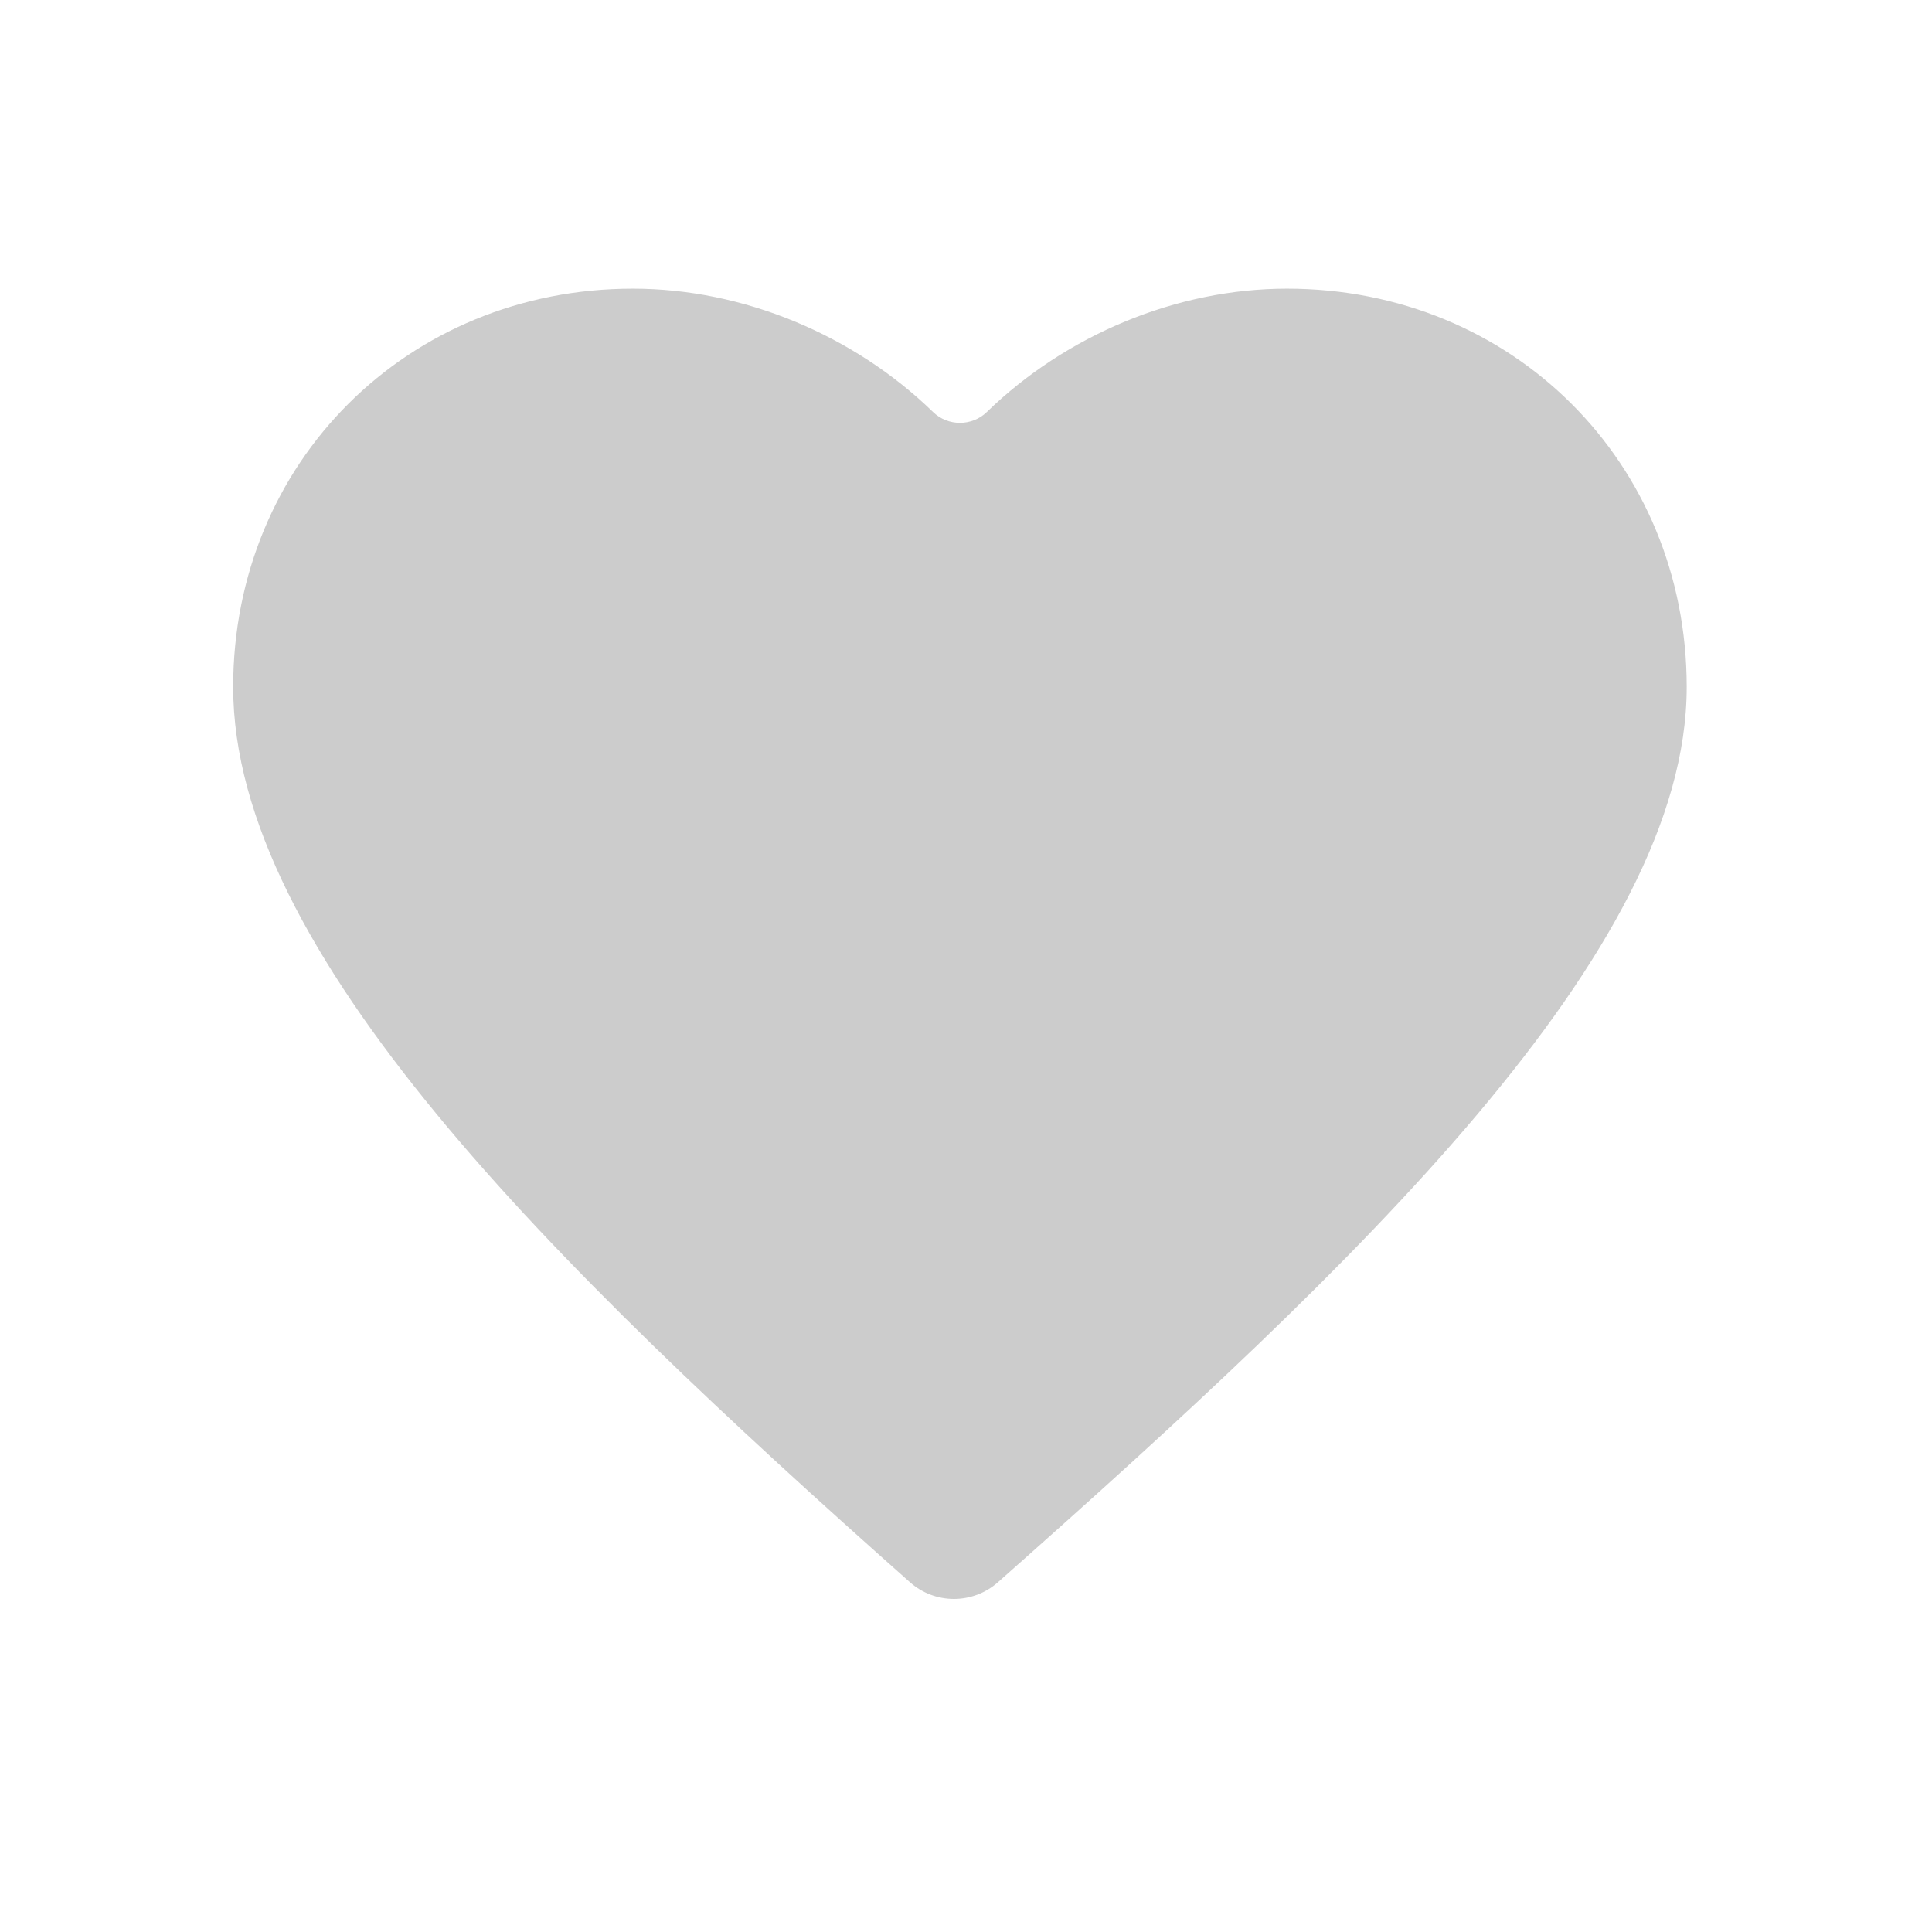
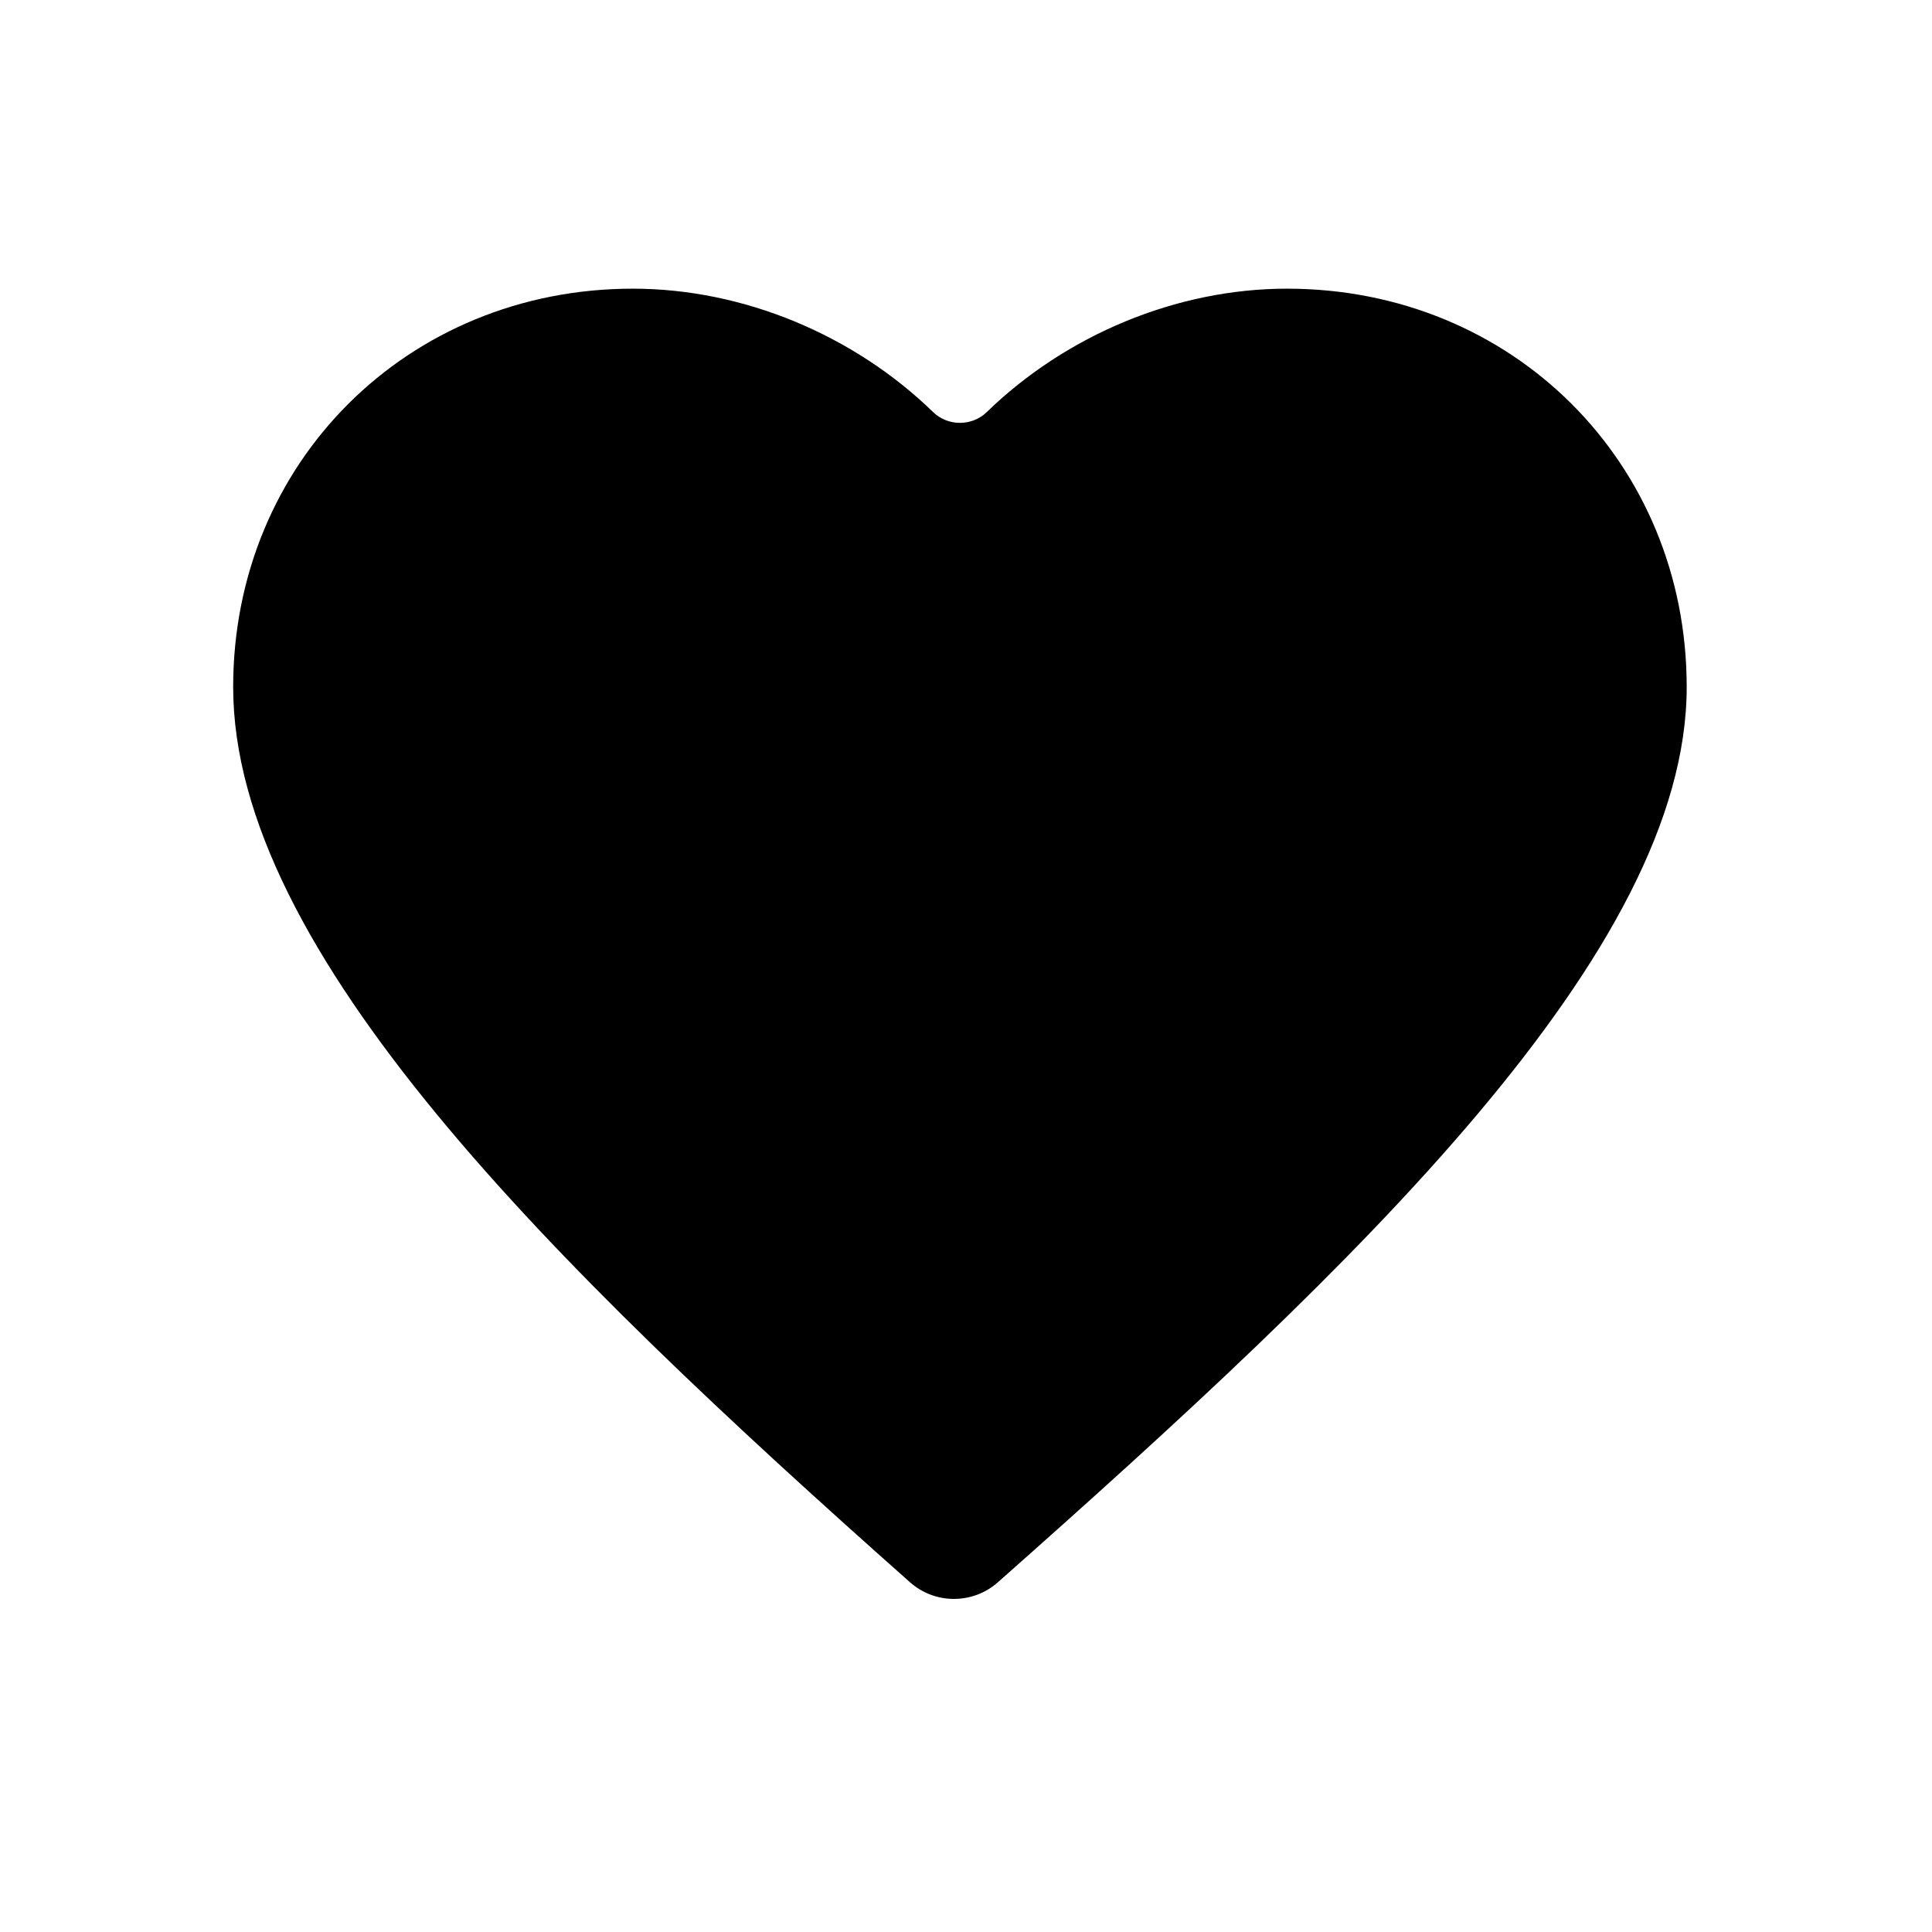
<svg xmlns="http://www.w3.org/2000/svg" width="29" height="29" viewBox="0 0 29 29" fill="none">
  <g id="favorites">
-     <path id="Heart" d="M14.979 23.75C14.602 24.084 14.034 24.084 13.658 23.749C8.252 18.953 3.5 14.281 3.5 10.312C3.5 6.942 6.118 4.333 9.5 4.333C11.158 4.333 12.817 5.029 14.007 6.186C14.228 6.401 14.59 6.401 14.811 6.186C16.002 5.029 17.66 4.333 19.318 4.333C22.7 4.333 25.318 6.942 25.318 10.312C25.318 14.281 20.398 18.953 14.979 23.75Z" fill="#CCCCCC" />
+     <path id="Heart" d="M14.979 23.75C14.602 24.084 14.034 24.084 13.658 23.749C8.252 18.953 3.5 14.281 3.5 10.312C3.5 6.942 6.118 4.333 9.5 4.333C11.158 4.333 12.817 5.029 14.007 6.186C14.228 6.401 14.59 6.401 14.811 6.186C16.002 5.029 17.66 4.333 19.318 4.333C22.7 4.333 25.318 6.942 25.318 10.312C25.318 14.281 20.398 18.953 14.979 23.75Z" fill="currentColor" />
  </g>
</svg>
